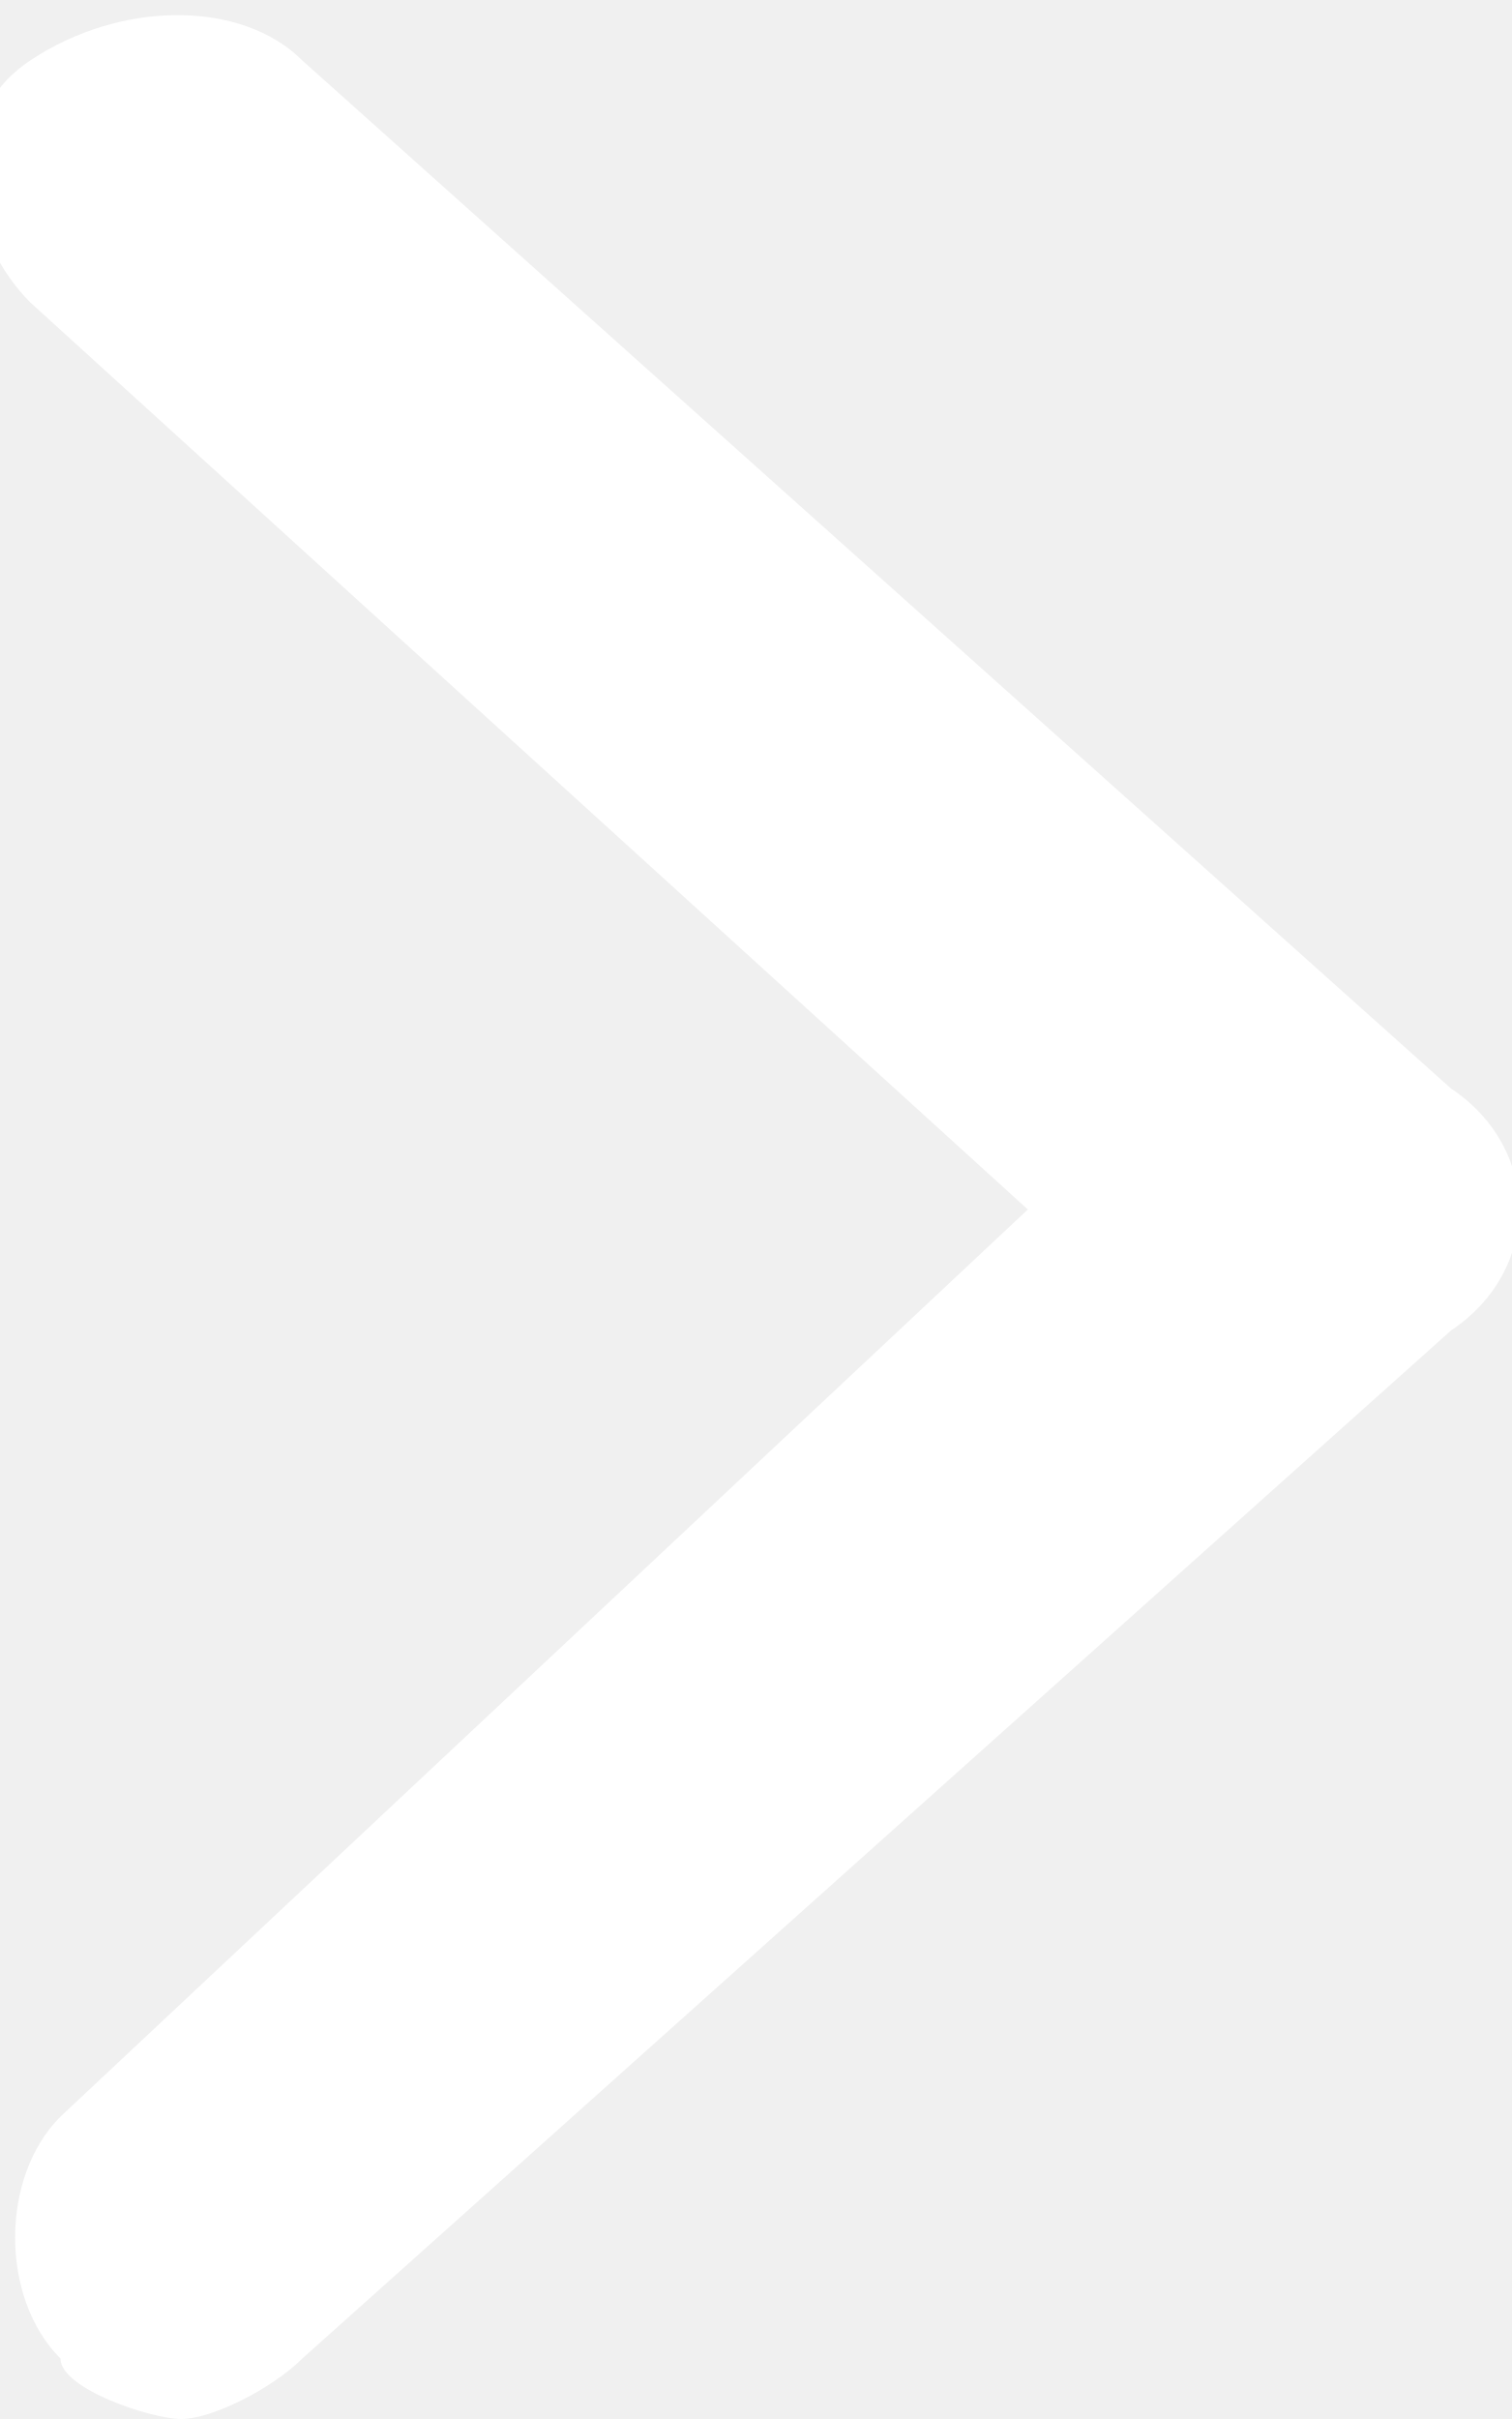
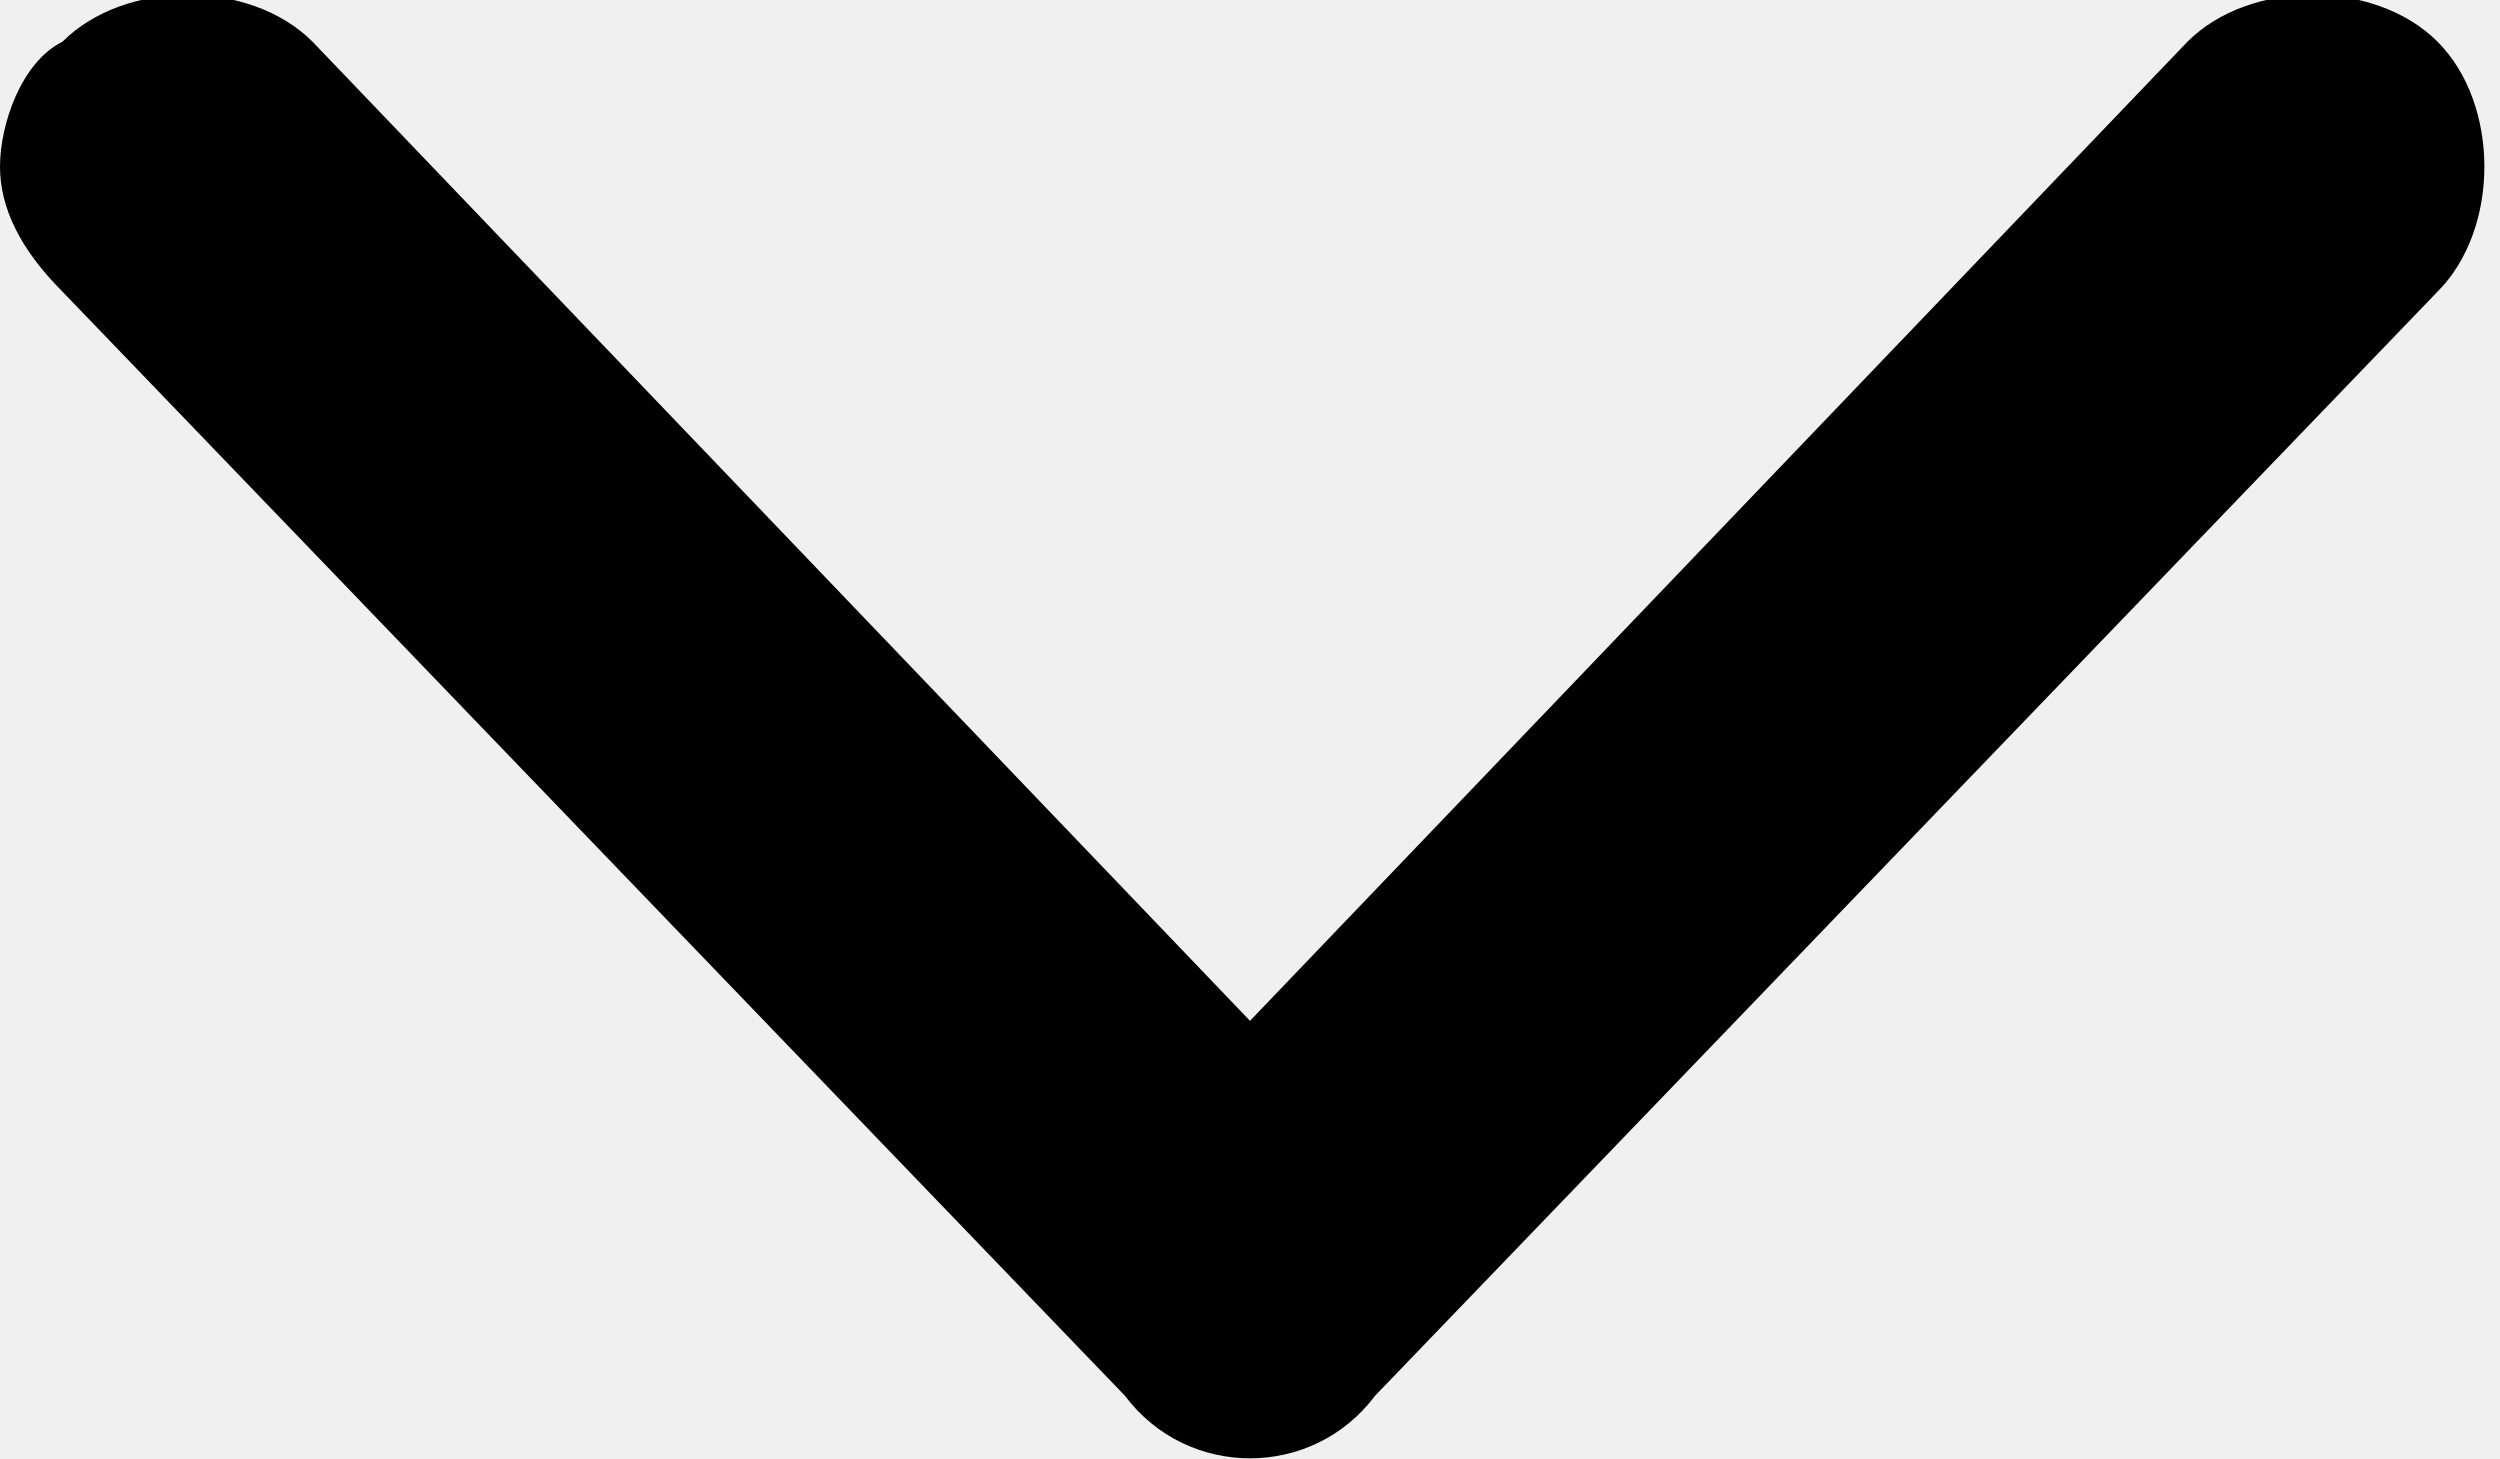
- <svg xmlns="http://www.w3.org/2000/svg" width="5" height="8" viewBox="0 0 5 8" fill="none">
-   <path d="M4.8 3.6L1 0.2C0.8 4.88311e-05 0.4 4.88311e-05 0.1 0.2C-0.2 0.4 -0.1 0.8 0.1 1L3.4 4L0.2 7C-1.63764e-05 7.2 -1.63764e-05 7.6 0.2 7.8C0.2 7.9 0.5 8 0.6 8C0.7 8 0.9 7.9 1 7.8L4.8 4.4C5.1 4.2 5.1 3.8 4.8 3.6Z" fill="white" />
+ <svg xmlns="http://www.w3.org/2000/svg" width="12" height="7" viewBox="0 0 12 7" fill="none">
+   <path d="m6.6 6.7 5.1-5.3c.3-.3.3-.9 0-1.2-.3-.3-.9-.3-1.2 0L6 4.9 1.5.2c-.3-.3-.9-.3-1.2 0-.2.1-.3.4-.3.6C0 1.0.1 1.2.3 1.4l5.1 5.3c.3.4.9.4 1.2 0Z" fill="#000" />
</svg>
